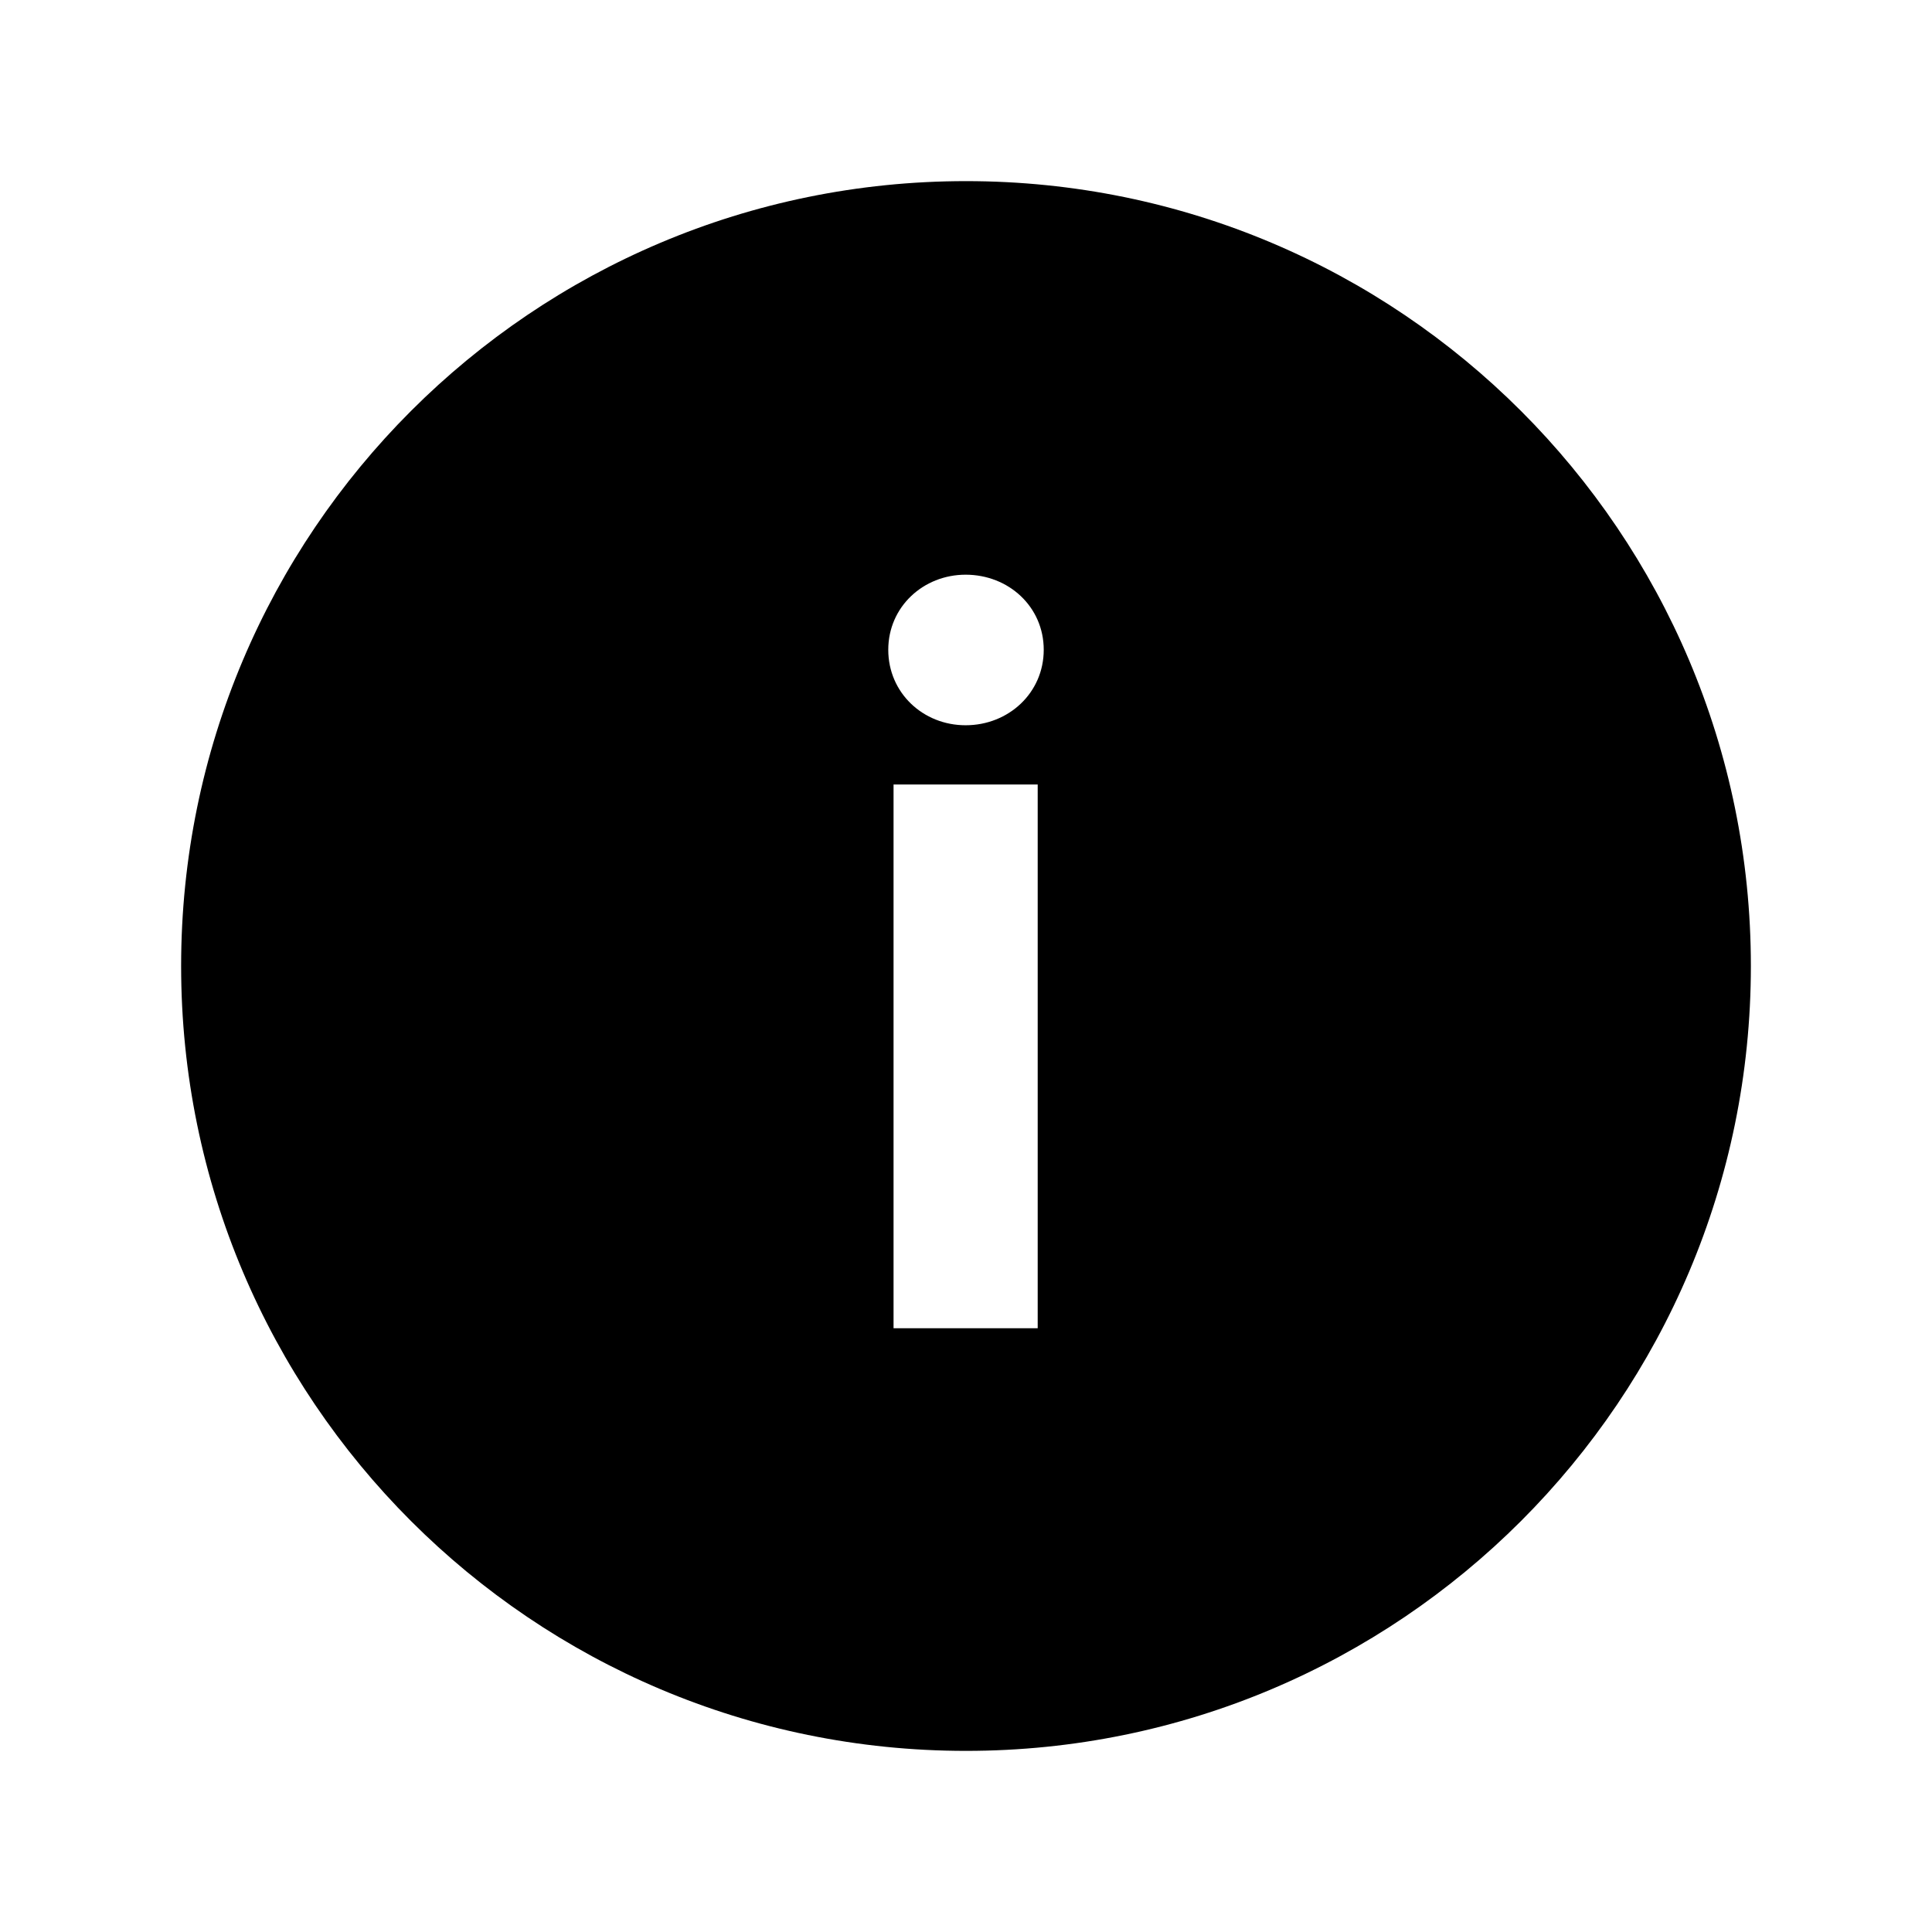
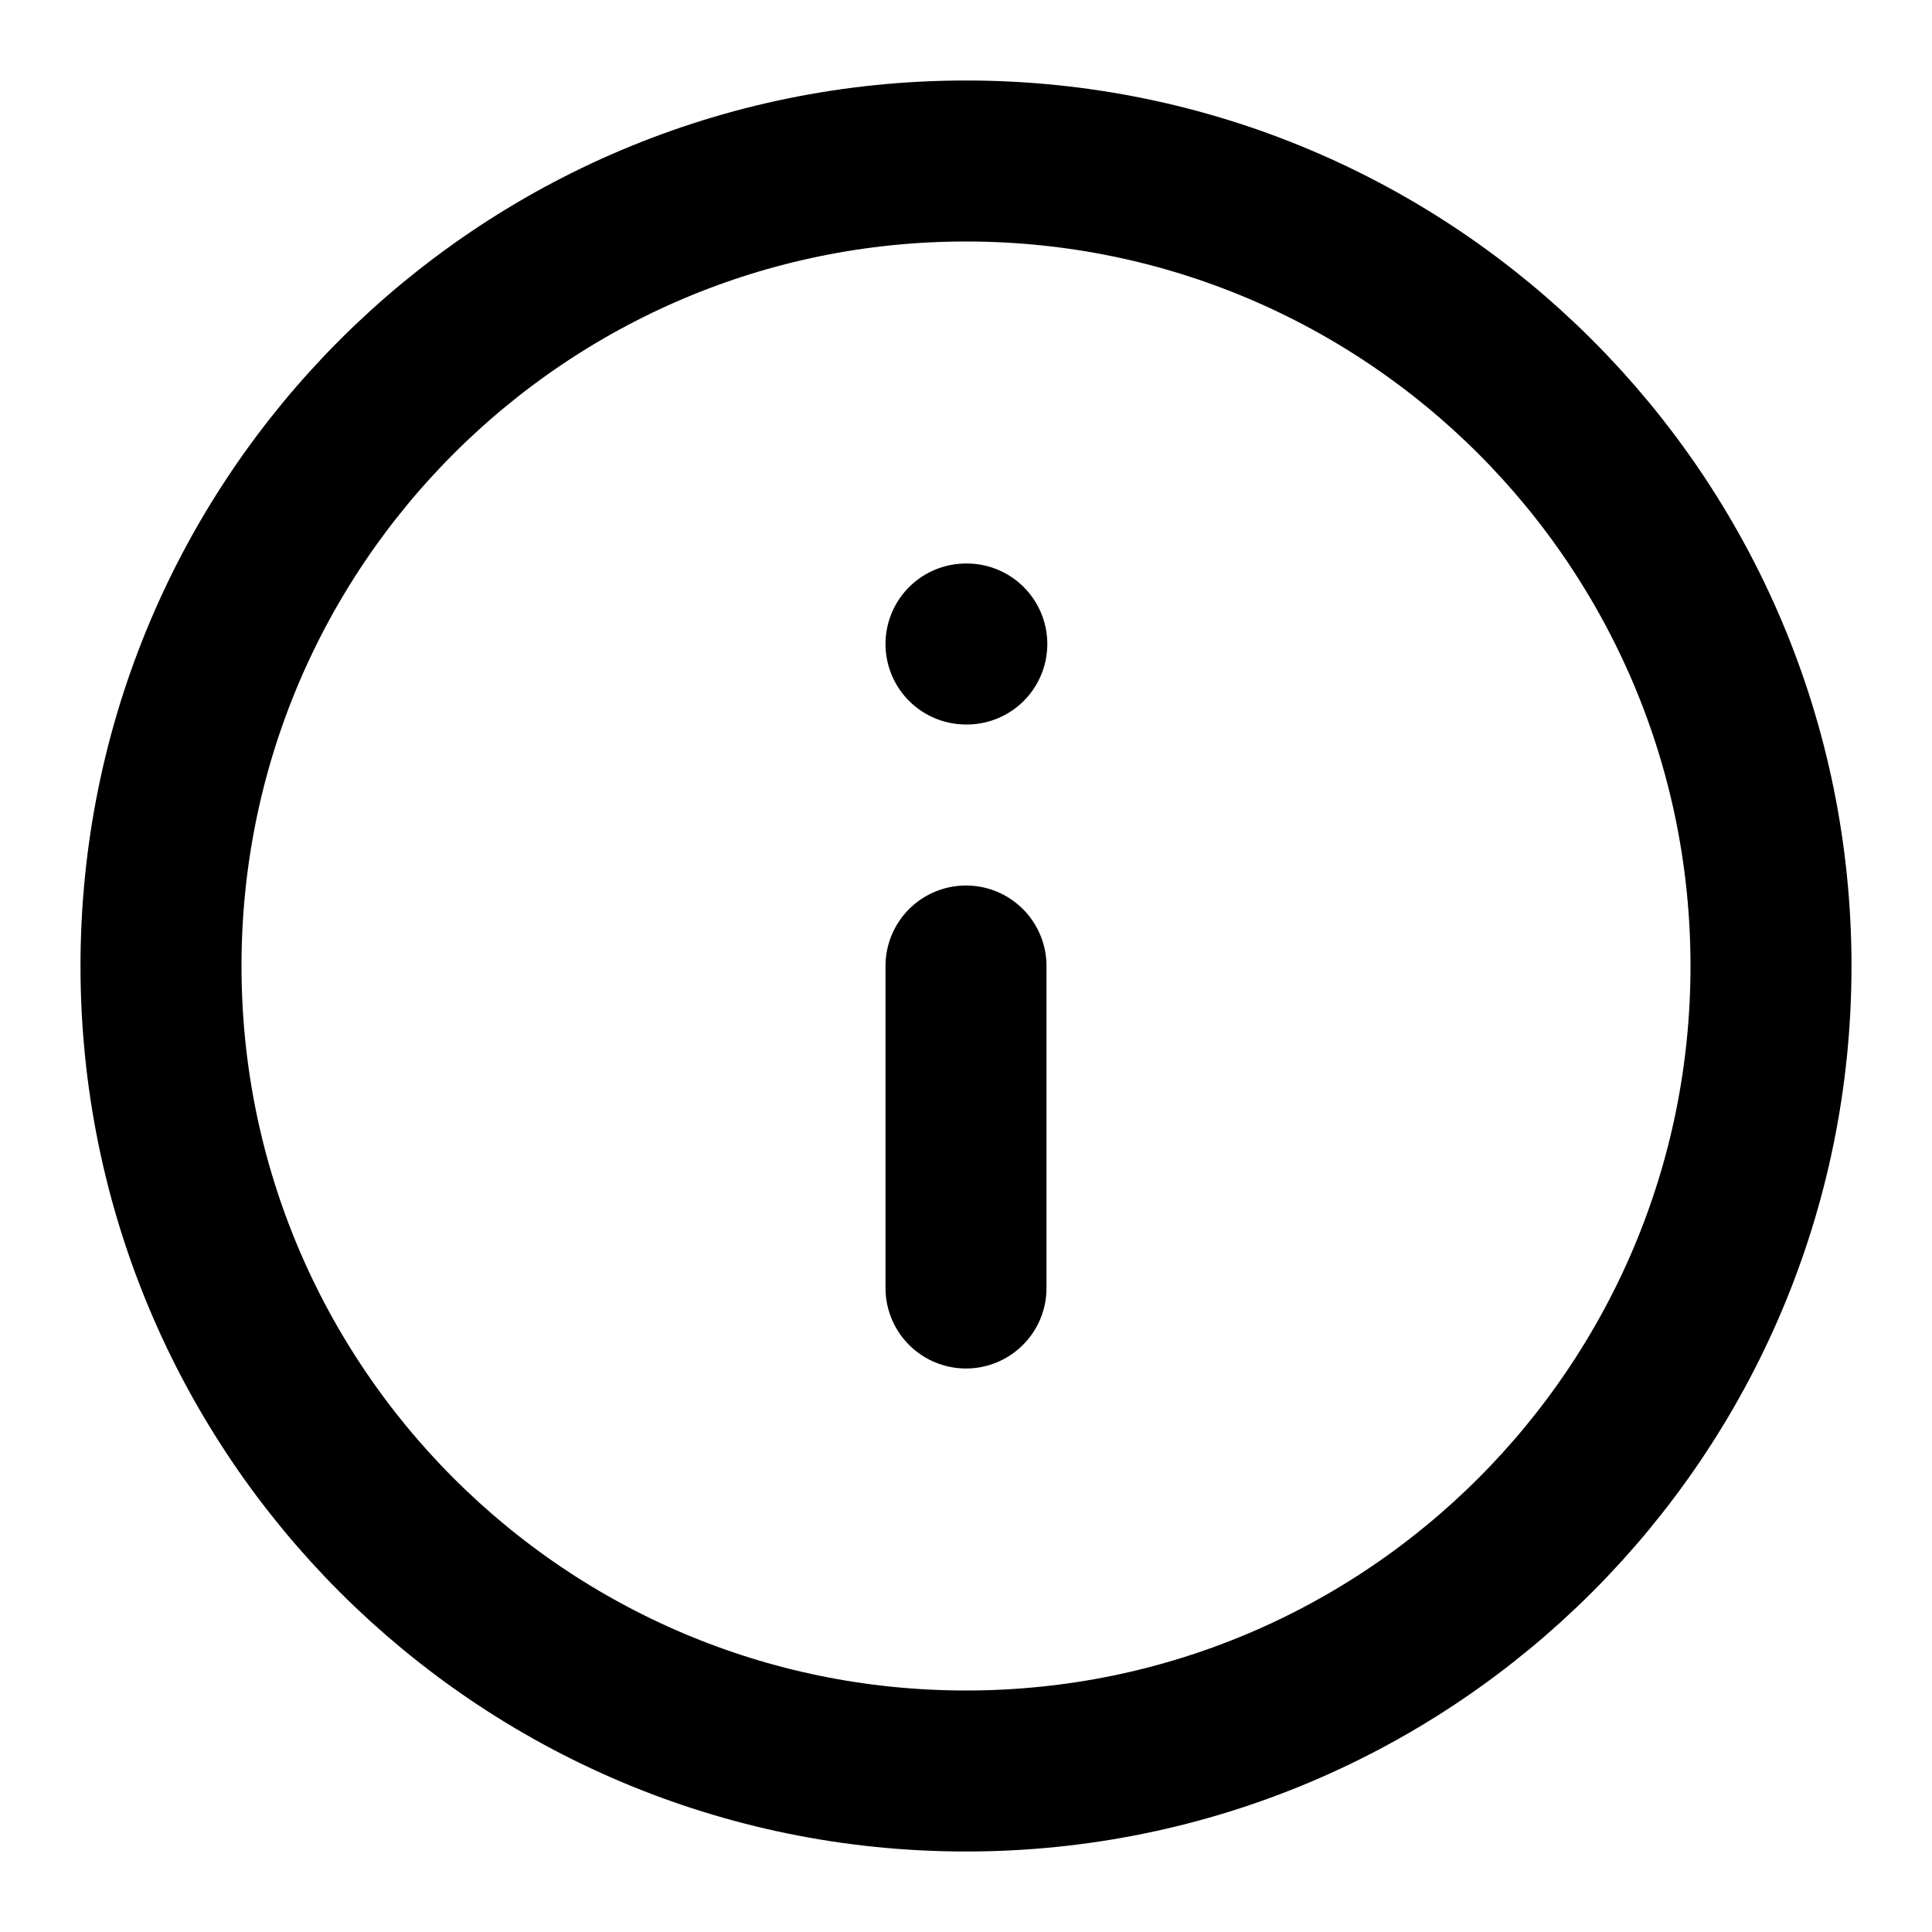
- <svg xmlns="http://www.w3.org/2000/svg" stroke="currentColor" fill="currentColor" stroke-width="0" viewBox="0 0 512 512" height="24" width="24">
-   <path d="M256 48C141.1 48 48 141.1 48 256s93.1 208 208 208 208-93.1 208-208S370.9 48 256 48zm19 304h-38.2V207.9H275V352zm-19.1-159.8c-11.3 0-20.5-8.6-20.5-20s9.3-19.9 20.5-19.9c11.4 0 20.7 8.5 20.7 19.9s-9.3 20-20.7 20z" />
+ <svg xmlns="http://www.w3.org/2000/svg" width="24" height="24" viewBox="0 0 24 24" fill="none" stroke="currentColor" stroke-width="2" stroke-linecap="round" stroke-linejoin="round" class="lucide lucide-info">
+   <circle cx="12" cy="12" r="10" />
+   <path d="M12 16v-4" />
+   <path d="M12 8h.01" />
</svg>
